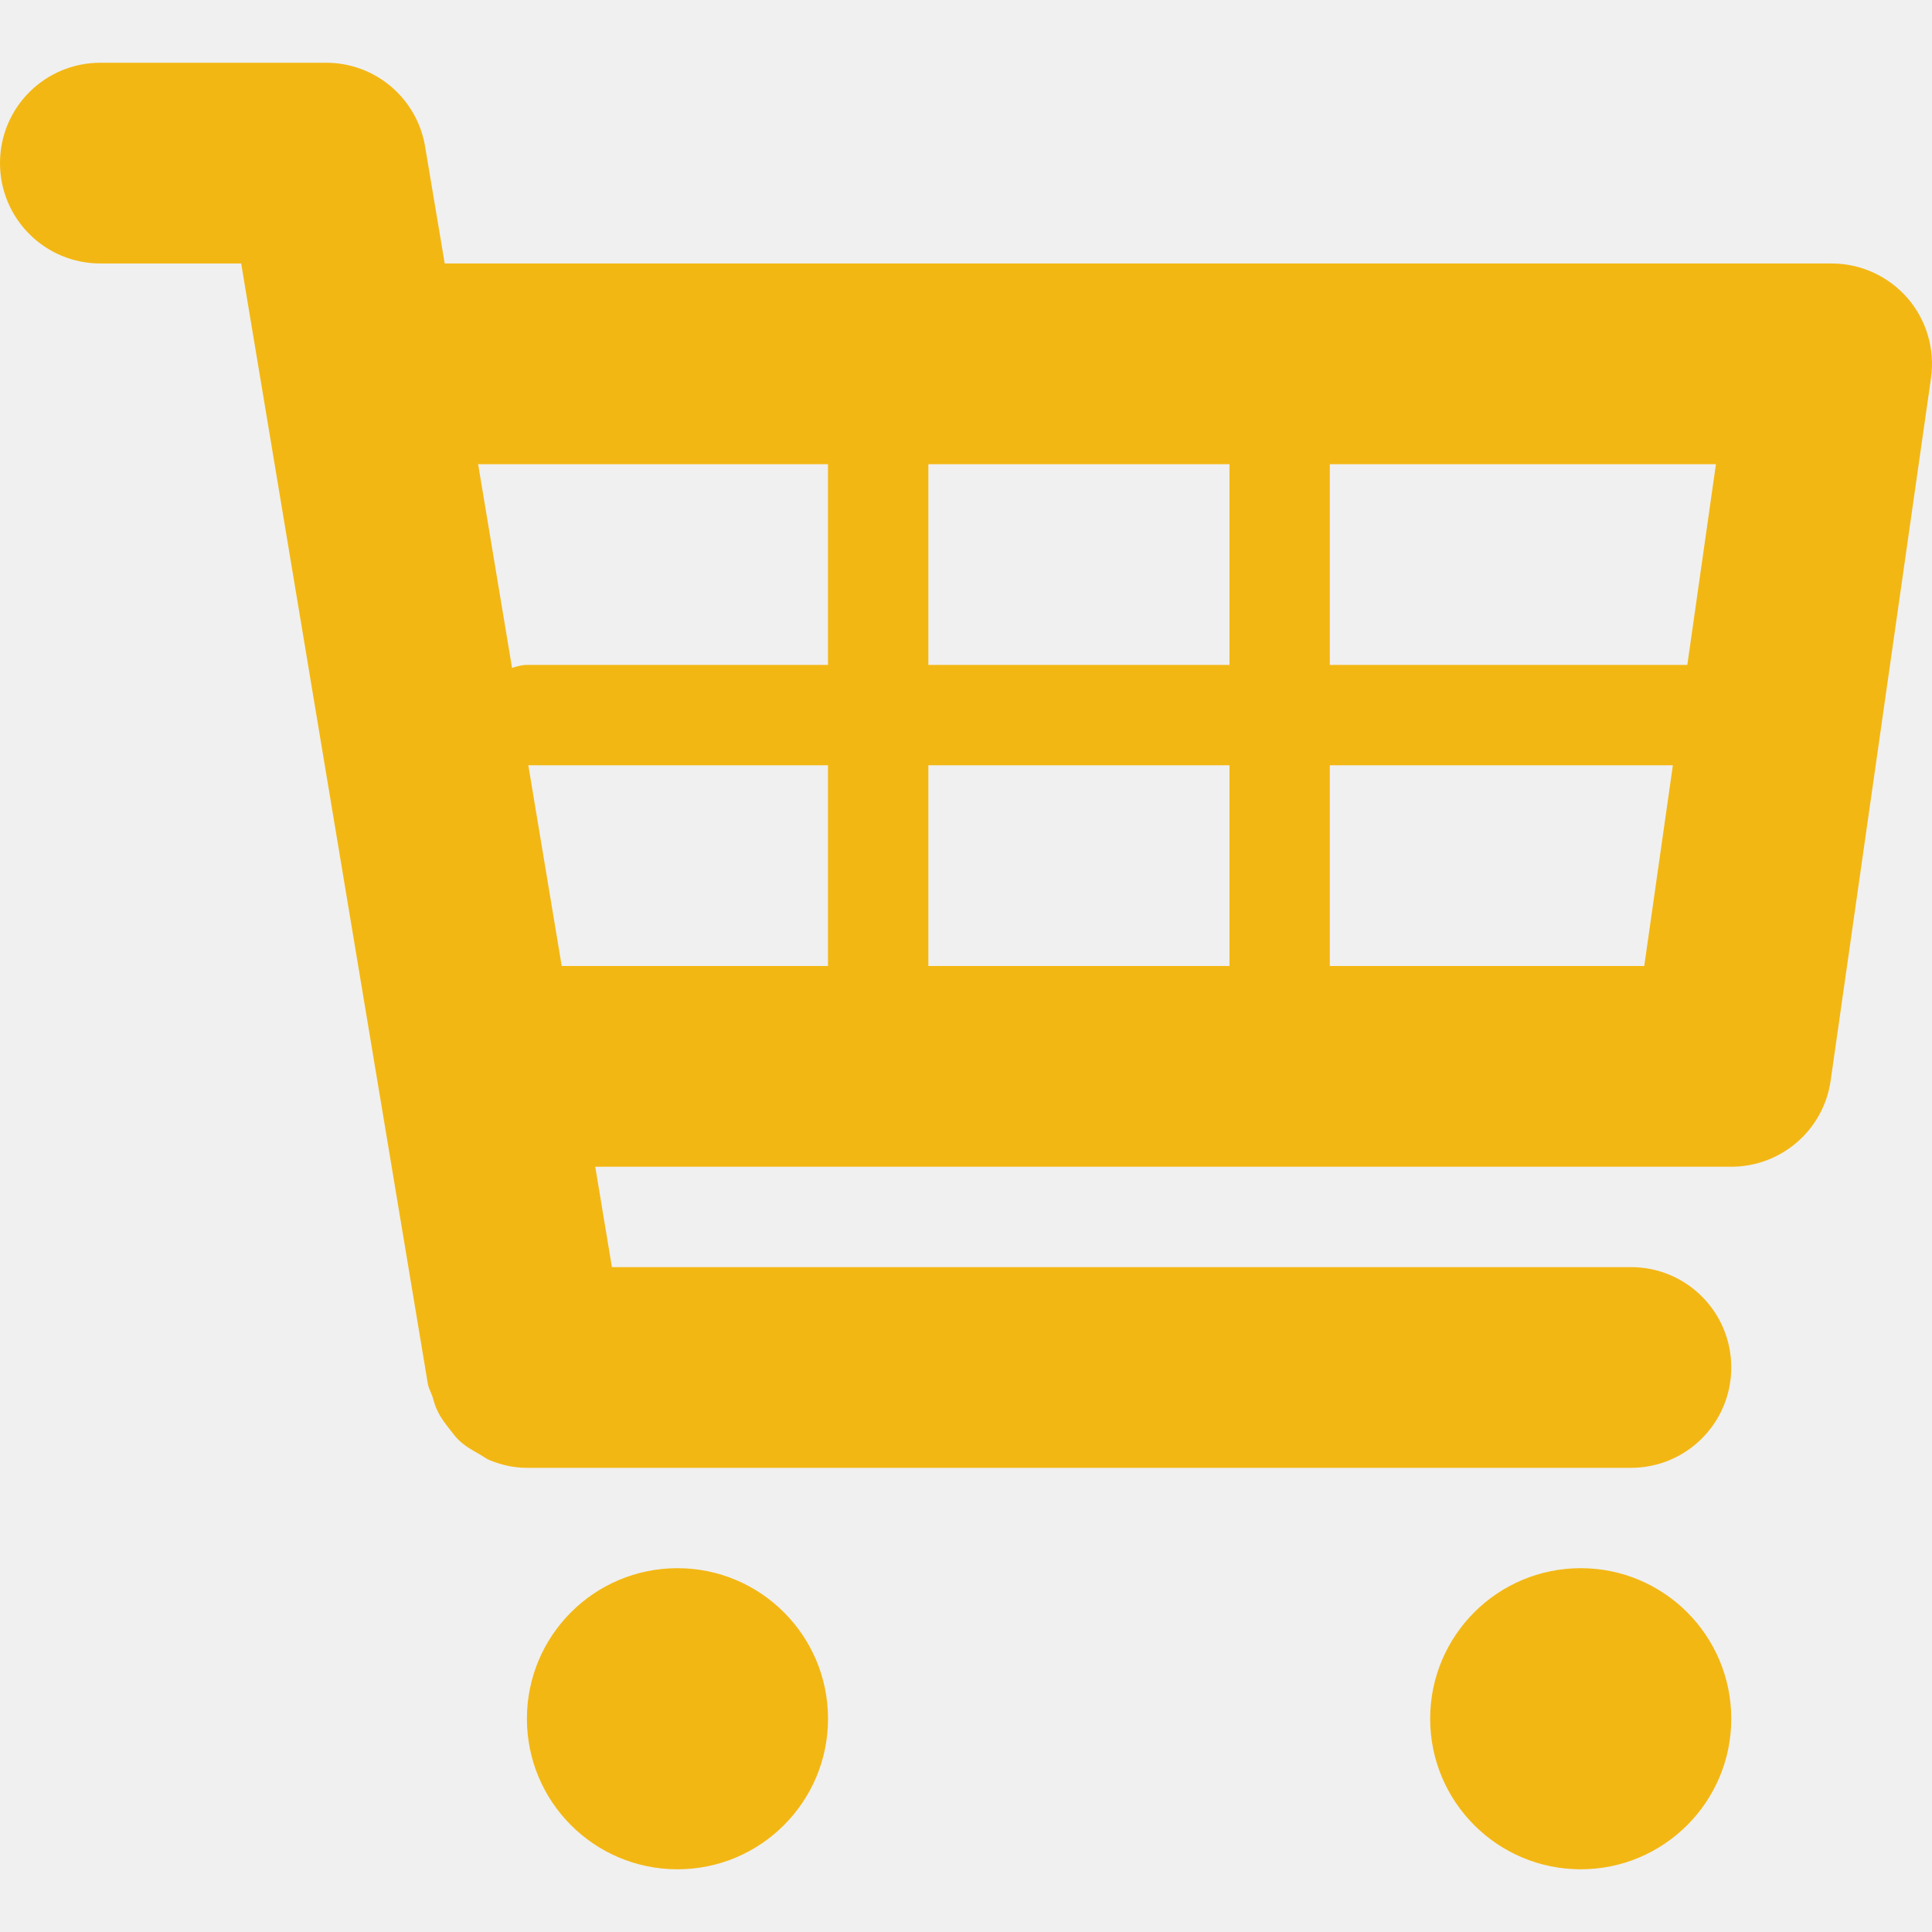
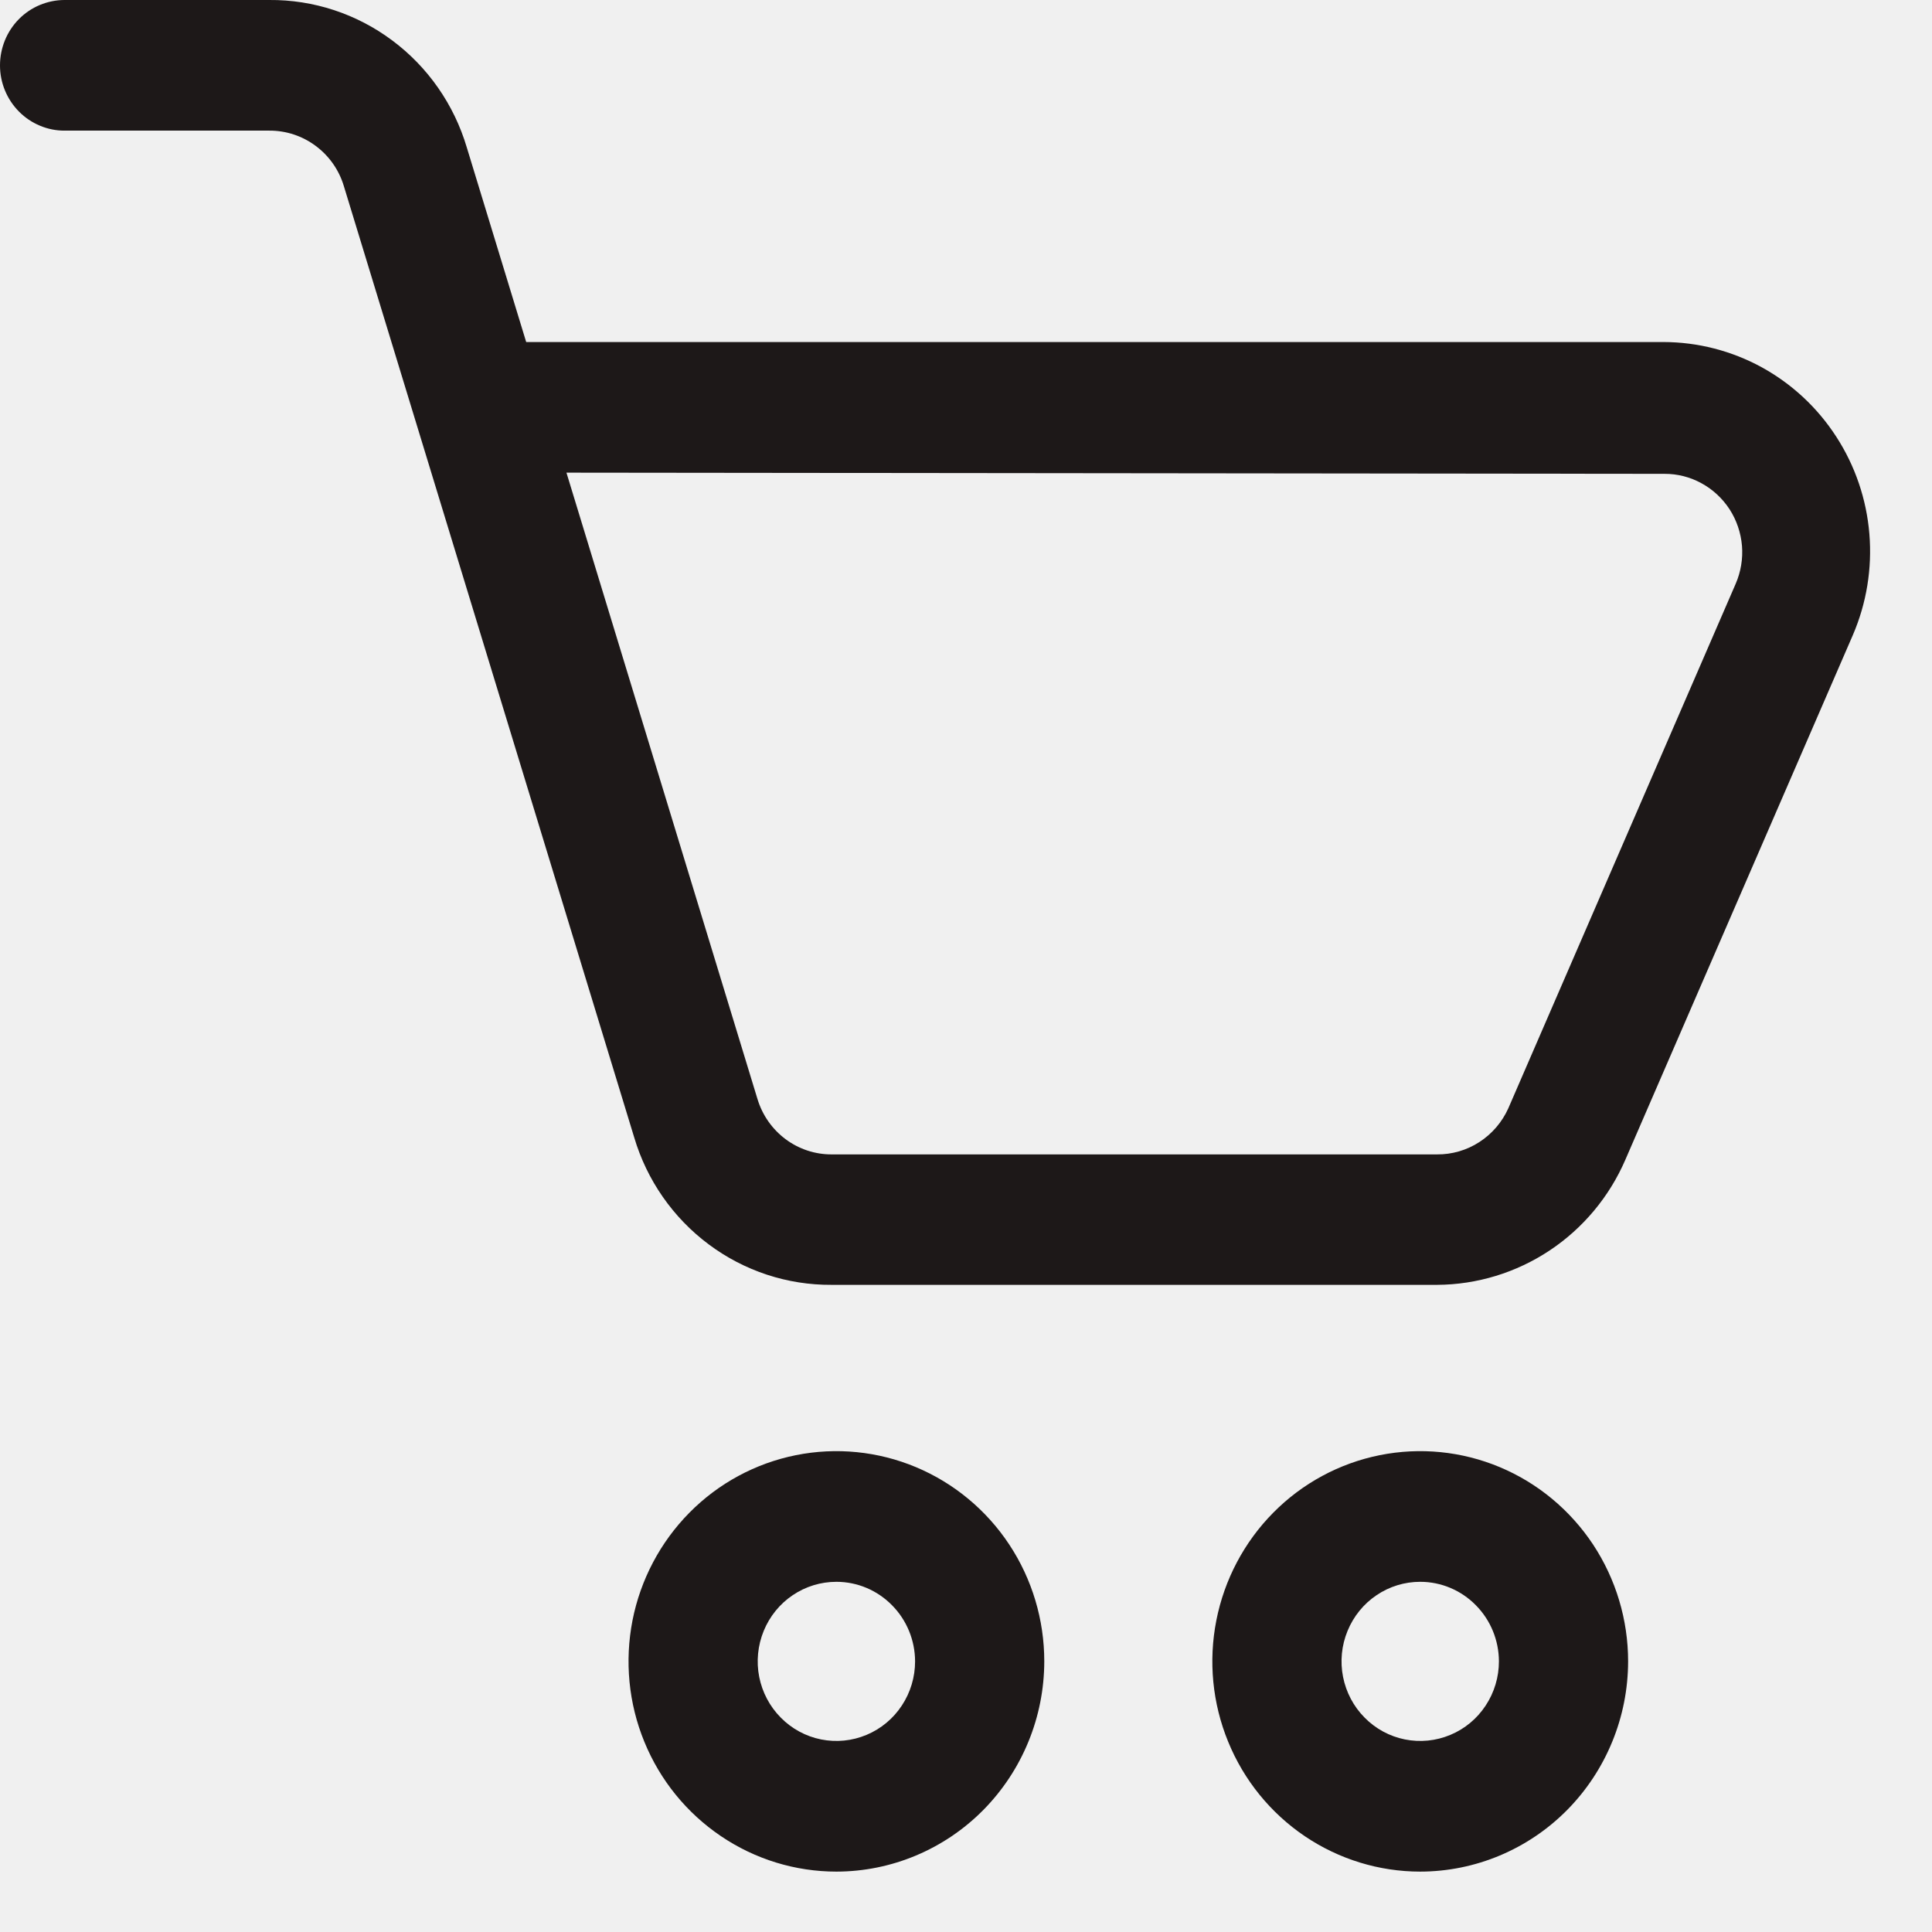
- <svg xmlns="http://www.w3.org/2000/svg" width="48" height="48" viewBox="0 0 48 48" fill="none">
-   <g clip-path="url(#clip0_117_146)">
-     <path d="M47.392 7.406C46.915 6.86 46.23 6.546 45.507 6.546H11.049L10.562 3.643C10.363 2.441 9.323 1.559 8.104 1.559H2.494C1.115 1.559 0 2.673 0 4.052C0 5.431 1.115 6.546 2.494 6.546H5.992L10.63 34.383C10.65 34.495 10.707 34.588 10.742 34.692C10.782 34.825 10.814 34.949 10.877 35.069C10.957 35.233 11.064 35.373 11.176 35.515C11.253 35.612 11.323 35.71 11.413 35.794C11.557 35.929 11.725 36.024 11.894 36.119C11.989 36.171 12.071 36.241 12.173 36.281C12.463 36.398 12.767 36.468 13.088 36.468C13.091 36.468 40.52 36.468 40.52 36.468C41.898 36.468 43.013 35.353 43.013 33.974C43.013 32.595 41.898 31.481 40.52 31.481H15.203L14.789 28.987H43.013C44.255 28.987 45.307 28.075 45.482 26.848L47.975 9.393C48.077 8.675 47.863 7.949 47.392 7.406ZM42.632 11.533L41.921 16.52H33.039V11.533H42.632ZM30.546 11.533V16.52H23.065V11.533H30.546ZM30.546 19.013V24H23.065V19.013H30.546ZM20.571 11.533V16.52H13.091C12.959 16.52 12.839 16.557 12.722 16.594L11.879 11.533H20.571ZM13.126 19.013H20.571V24H13.956L13.126 19.013ZM33.039 24V19.013H41.562L40.851 24H33.039Z" fill="#F3B714" />
-     <path d="M16.831 46.442C18.897 46.442 20.572 44.767 20.572 42.702C20.572 40.636 18.897 38.961 16.831 38.961C14.765 38.961 13.091 40.636 13.091 42.702C13.091 44.767 14.765 46.442 16.831 46.442Z" fill="#F3B714" />
-     <path d="M39.273 46.442C41.338 46.442 43.013 44.767 43.013 42.702C43.013 40.636 41.338 38.961 39.273 38.961C37.207 38.961 35.532 40.636 35.532 42.702C35.532 44.767 37.207 46.442 39.273 46.442Z" fill="#F3B714" />
-   </g>
-   <defs>
-     <clipPath id="clip0_117_146">
-       <rect width="48" height="48" fill="white" />
-     </clipPath>
-   </defs>
+ <svg xmlns="http://www.w3.org/2000/svg" width="31" height="31" viewBox="0 0 31 31" fill="none">
+   <path d="M23.058 20.616H13.344C12.634 20.621 11.942 20.393 11.371 19.966C10.8 19.54 10.38 18.938 10.176 18.25L5.516 2.982C5.438 2.724 5.279 2.499 5.064 2.34C4.849 2.18 4.589 2.095 4.323 2.096H1.038C0.902 2.097 0.767 2.07 0.641 2.017C0.516 1.965 0.401 1.888 0.305 1.791C0.11 1.594 0 1.328 1.60853e-06 1.05C-0 0.772 0.108 0.505 0.302 0.308C0.496 0.111 0.76 0.001 1.035 0H4.319C5.03 -0.006 5.723 0.222 6.294 0.649C6.866 1.075 7.286 1.678 7.49 2.366L8.443 5.488H26.69C27.241 5.489 27.783 5.628 28.268 5.893C28.752 6.159 29.164 6.542 29.465 7.009C29.767 7.475 29.949 8.01 29.995 8.566C30.041 9.121 29.95 9.679 29.73 10.19L26.08 18.608C25.823 19.203 25.4 19.709 24.864 20.065C24.327 20.421 23.7 20.613 23.058 20.616V20.616ZM9.089 7.584L12.154 17.634C12.232 17.892 12.389 18.117 12.604 18.278C12.818 18.438 13.078 18.524 13.344 18.523H23.058C23.299 18.525 23.535 18.456 23.737 18.325C23.94 18.194 24.101 18.006 24.201 17.785L27.85 9.367C27.933 9.175 27.968 8.965 27.951 8.757C27.933 8.548 27.865 8.347 27.752 8.172C27.638 7.997 27.483 7.853 27.301 7.754C27.119 7.654 26.915 7.602 26.708 7.603L9.089 7.584Z" fill="#1D1818" />
+   <path d="M13.421 30.031C12.761 30.031 12.116 29.833 11.568 29.462C11.019 29.091 10.591 28.565 10.339 27.948C10.086 27.332 10.021 26.654 10.149 25.999C10.278 25.345 10.596 24.744 11.062 24.272C11.528 23.8 12.123 23.479 12.77 23.349C13.417 23.219 14.088 23.286 14.697 23.541C15.306 23.796 15.828 24.229 16.194 24.783C16.561 25.338 16.756 25.99 16.756 26.657C16.755 27.552 16.403 28.409 15.778 29.042C15.153 29.674 14.305 30.03 13.421 30.031V30.031ZM13.421 25.381C13.171 25.381 12.927 25.455 12.719 25.596C12.511 25.736 12.35 25.935 12.254 26.169C12.159 26.402 12.133 26.659 12.182 26.907C12.231 27.154 12.351 27.382 12.528 27.56C12.704 27.739 12.929 27.861 13.174 27.91C13.419 27.959 13.673 27.934 13.904 27.837C14.134 27.741 14.332 27.577 14.47 27.367C14.609 27.157 14.683 26.91 14.683 26.657C14.682 26.319 14.549 25.995 14.312 25.756C14.076 25.516 13.755 25.381 13.421 25.381V25.381Z" fill="#1D1818" />
+   <path d="M22.788 30.031C22.129 30.031 21.484 29.833 20.935 29.462C20.387 29.091 19.959 28.565 19.707 27.948C19.454 27.332 19.388 26.654 19.517 25.999C19.646 25.345 19.963 24.744 20.43 24.272C20.896 23.8 21.491 23.479 22.138 23.349C22.785 23.219 23.456 23.286 24.065 23.541C24.674 23.796 25.195 24.229 25.562 24.783C25.928 25.338 26.124 25.99 26.124 26.657C26.123 27.552 25.771 28.409 25.146 29.042C24.521 29.674 23.673 30.03 22.788 30.031V30.031ZM22.788 25.381C22.539 25.381 22.295 25.455 22.087 25.596C21.879 25.736 21.718 25.935 21.622 26.169C21.526 26.402 21.501 26.659 21.55 26.907C21.599 27.154 21.719 27.382 21.896 27.56C22.072 27.739 22.297 27.861 22.542 27.91C22.787 27.959 23.041 27.934 23.272 27.837C23.503 27.741 23.7 27.577 23.838 27.367C23.977 27.157 24.051 26.91 24.051 26.657C24.05 26.319 23.917 25.995 23.68 25.756C23.444 25.516 23.123 25.381 22.788 25.381V25.381Z" fill="#1D1818" />
</svg>
